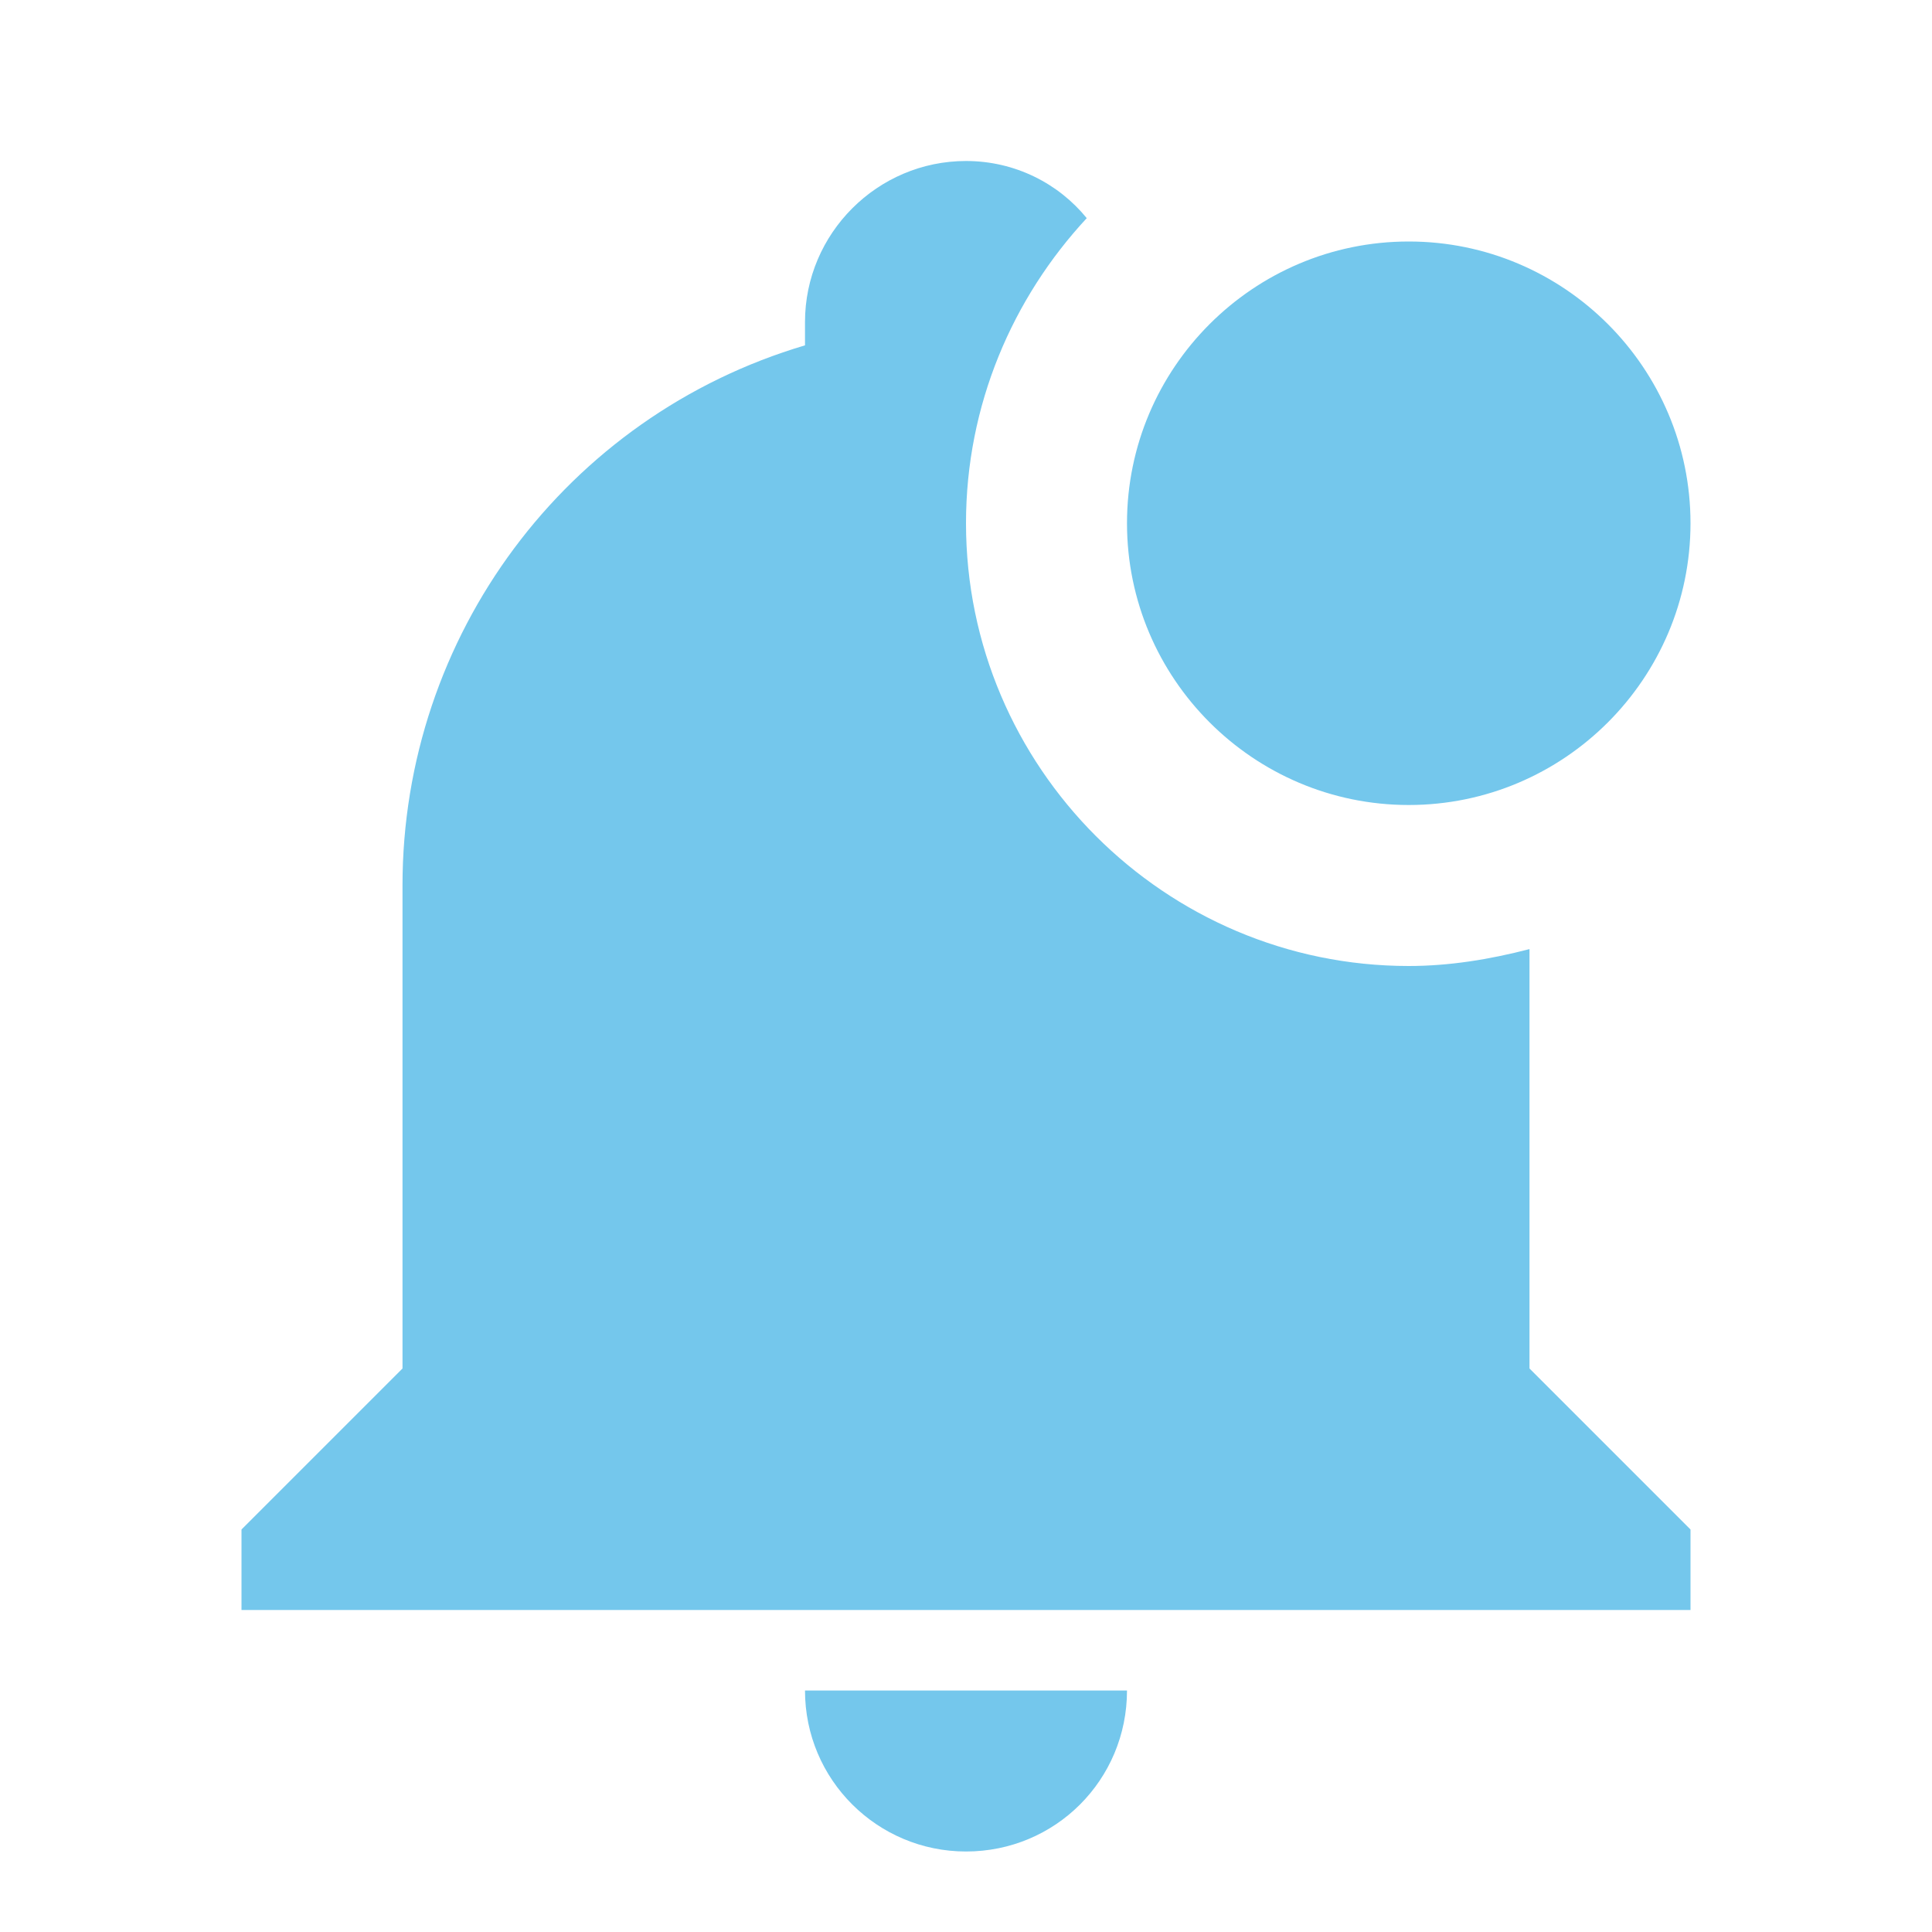
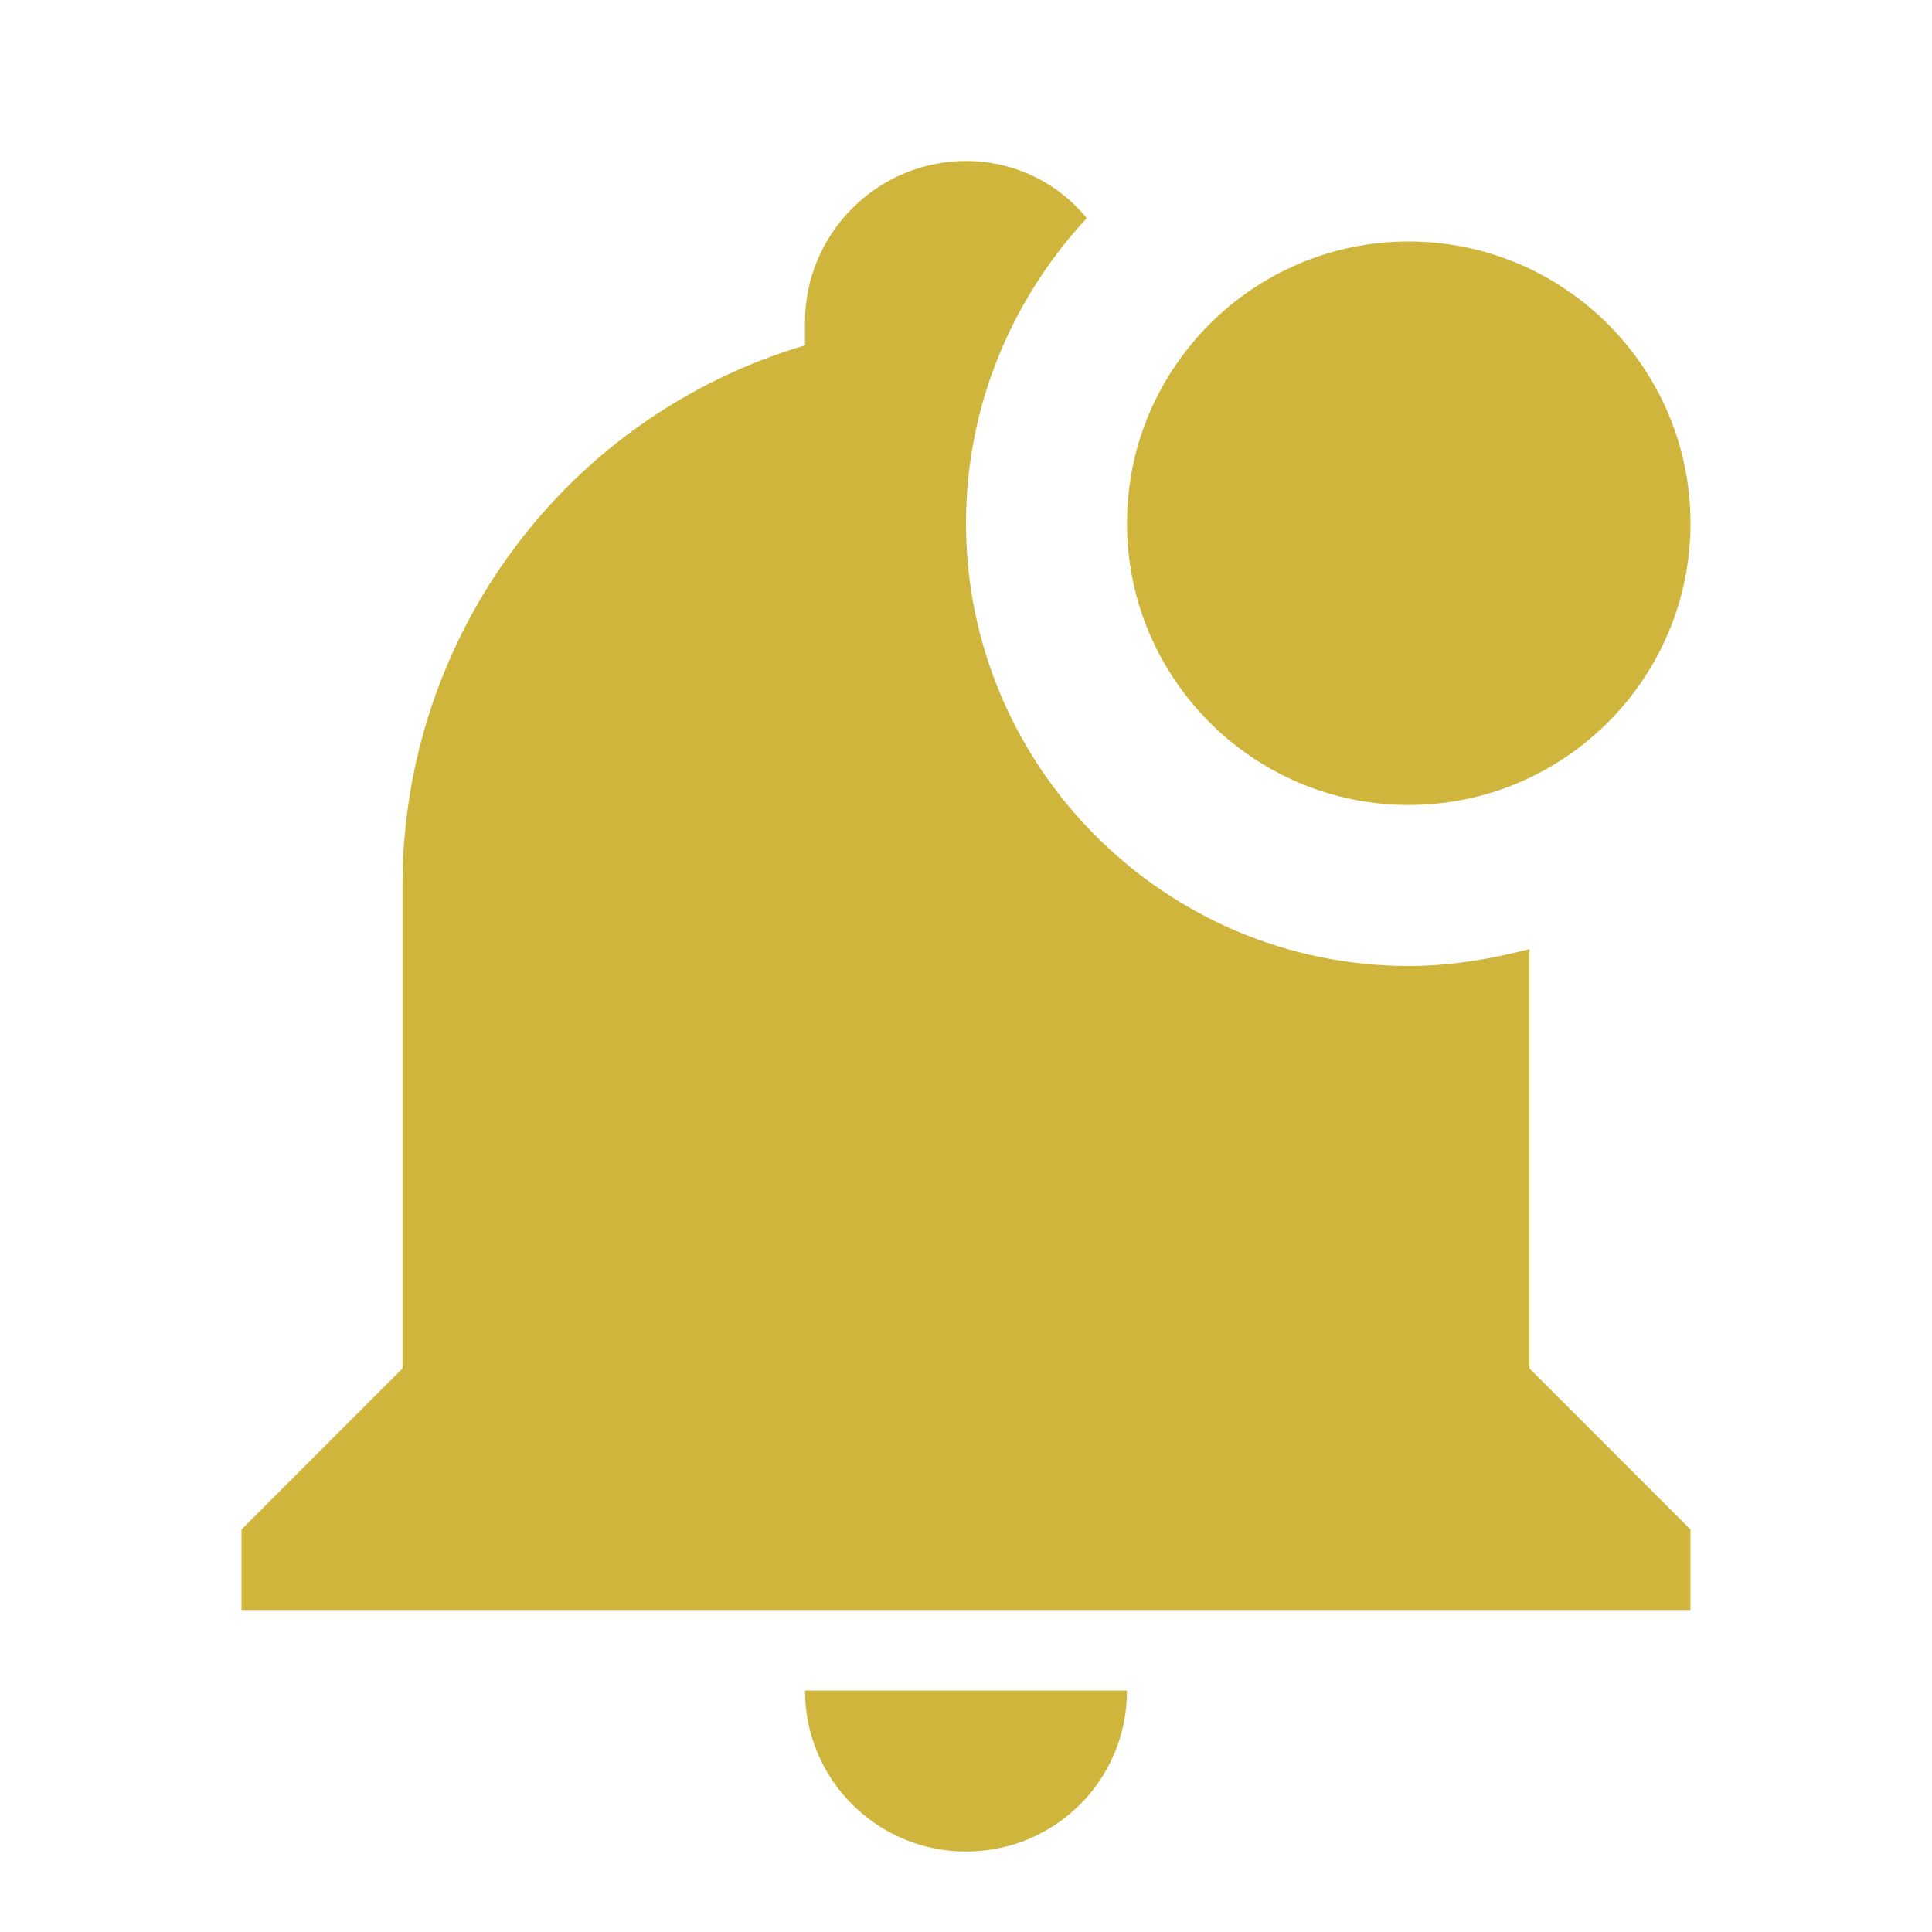
<svg xmlns="http://www.w3.org/2000/svg" viewBox="0 0 24 24">
-   <path fill="#74c7ec" d="M21 6.5C21 8.43 19.43 10 17.5 10S14 8.43 14 6.5 15.57 3 17.5 3 21 4.57 21 6.5M19 11.79C18.5 11.92 18 12 17.5 12C14.47 12 12 9.53 12 6.5C12 5.03 12.58 3.7 13.5 2.71C13.15 2.28 12.61 2 12 2C10.9 2 10 2.9 10 4V4.29C7.03 5.17 5 7.9 5 11V17L3 19V20H21V19L19 17V11.79M12 23C13.11 23 14 22.11 14 21H10C10 22.11 10.9 23 12 23Z" />
+   <path fill="#cfb53b" d="M21 6.5C21 8.43 19.43 10 17.5 10S14 8.43 14 6.5 15.57 3 17.5 3 21 4.57 21 6.5M19 11.79C18.5 11.92 18 12 17.5 12C14.47 12 12 9.53 12 6.5C12 5.03 12.58 3.7 13.5 2.71C13.15 2.28 12.61 2 12 2C10.9 2 10 2.9 10 4V4.29C7.03 5.17 5 7.9 5 11V17L3 19V20H21V19L19 17V11.79M12 23C13.11 23 14 22.11 14 21H10C10 22.11 10.9 23 12 23Z" />
</svg>
